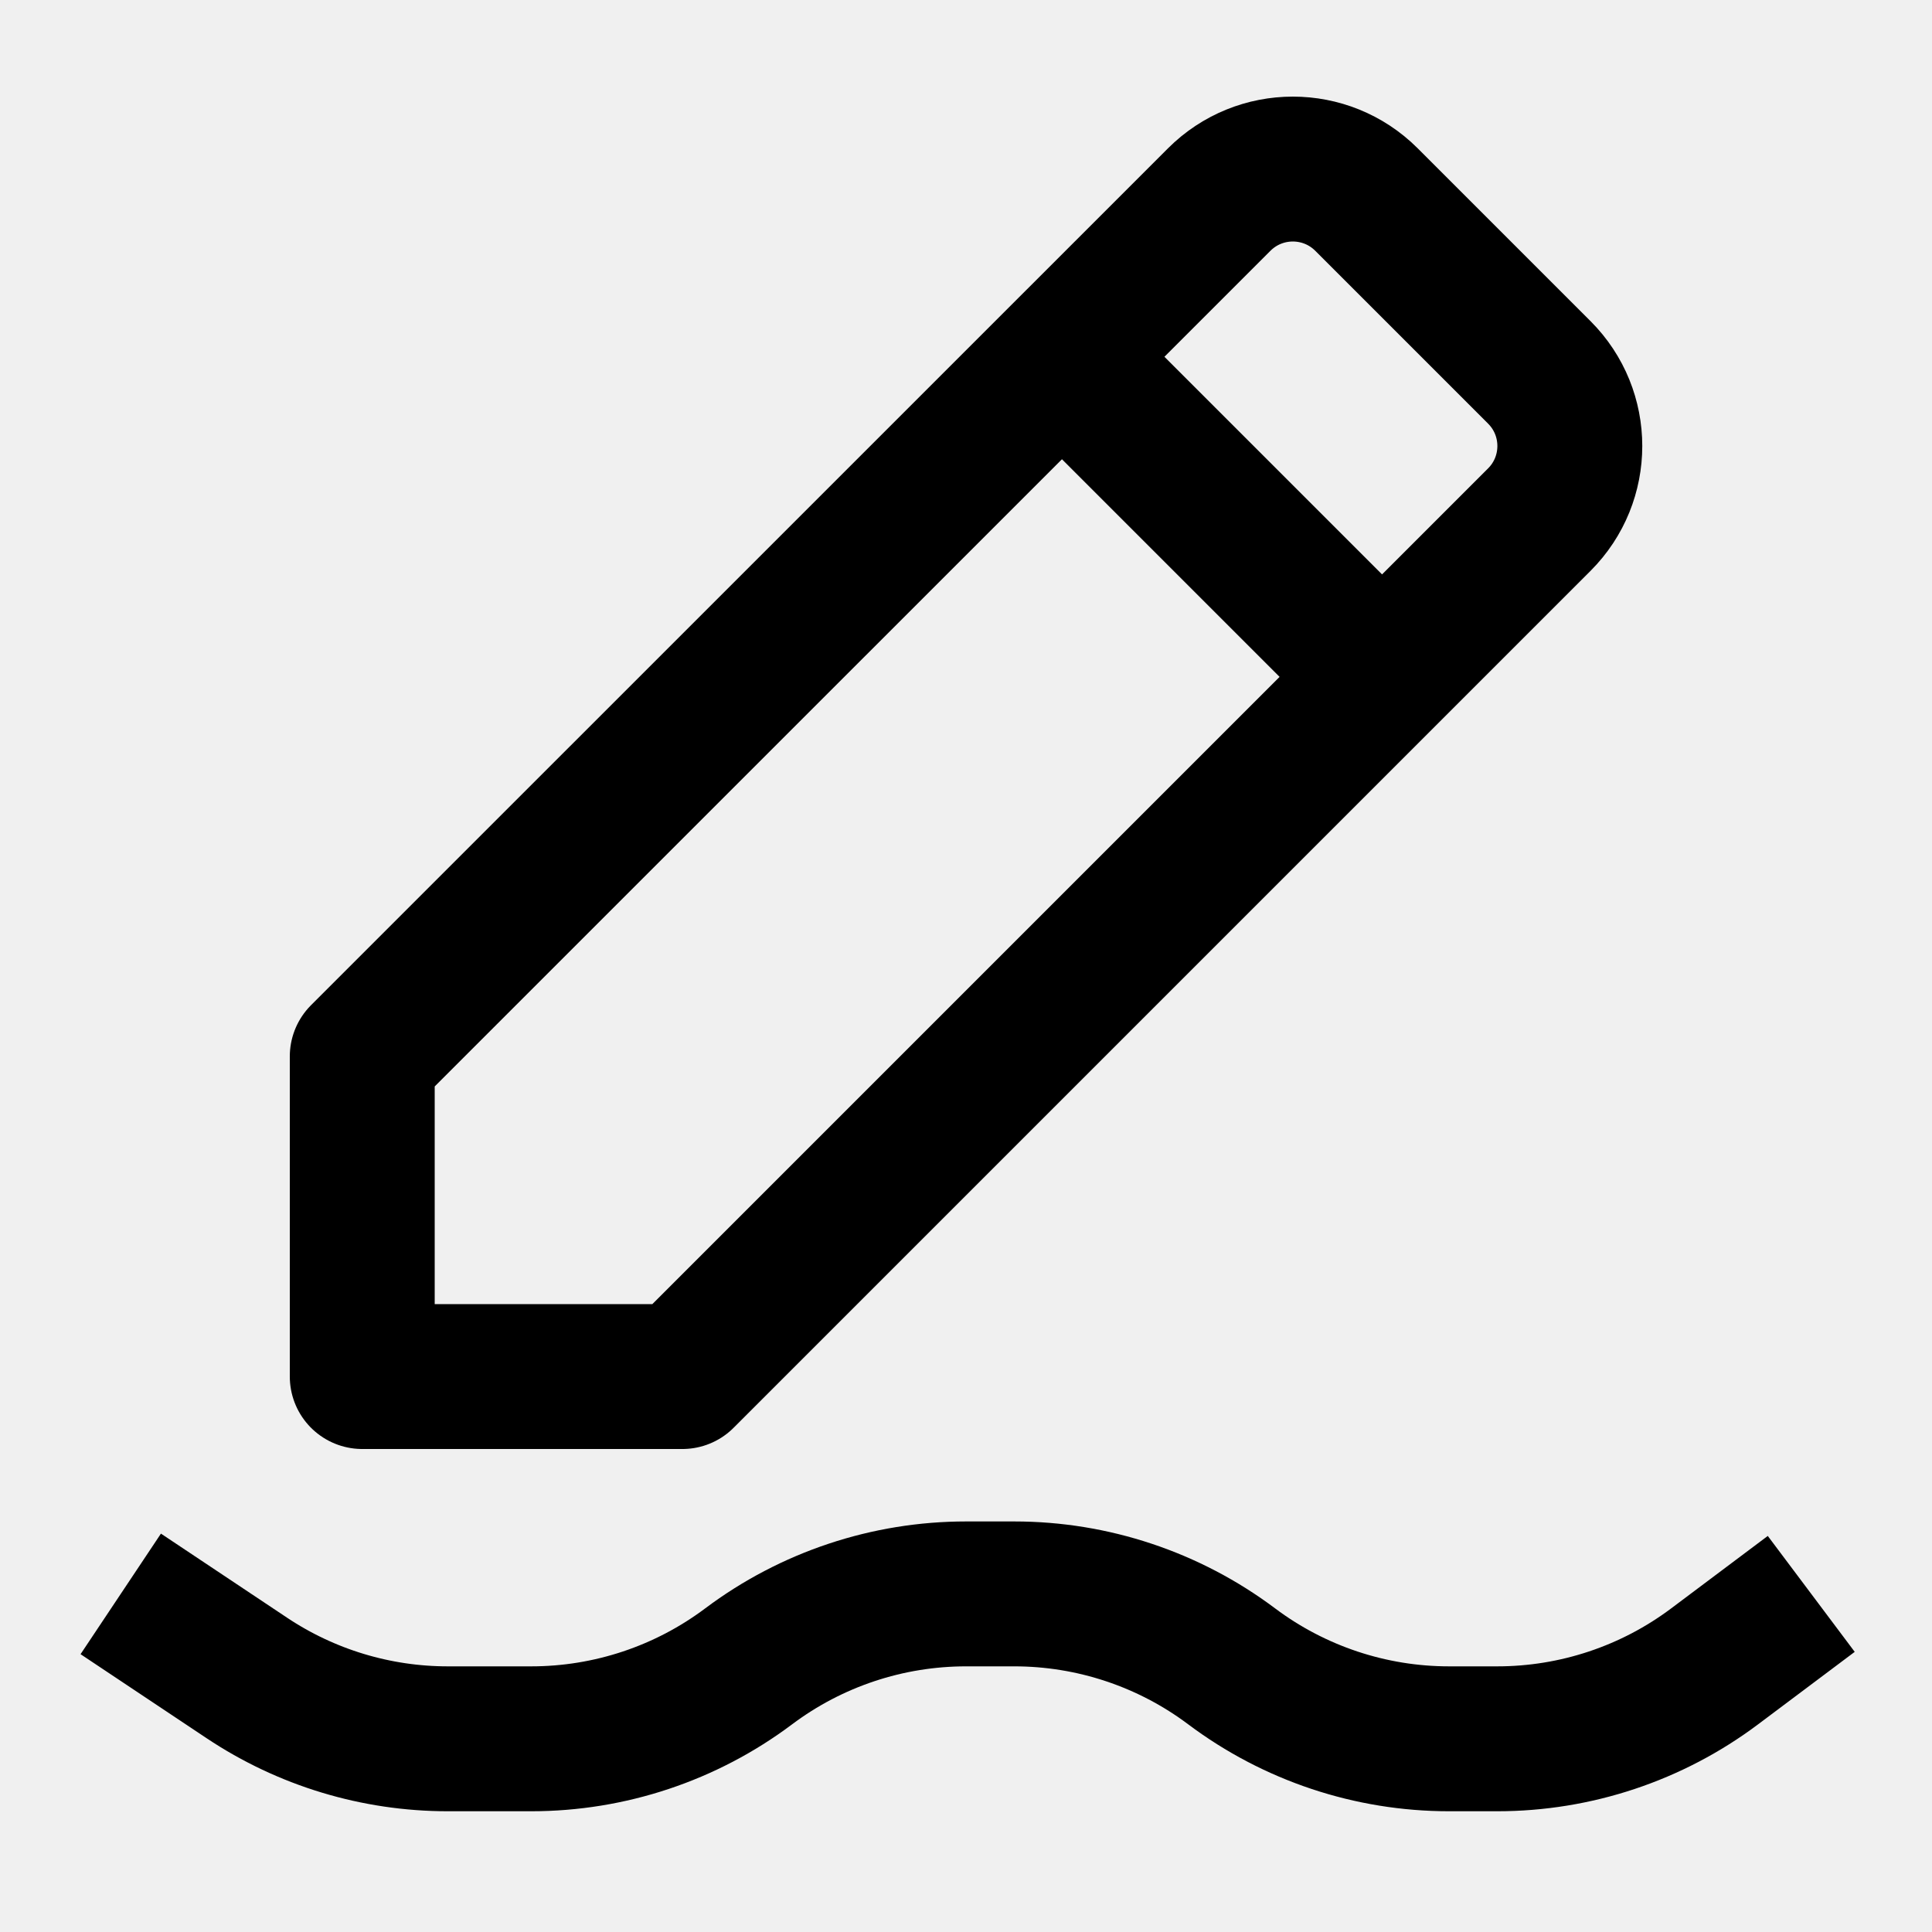
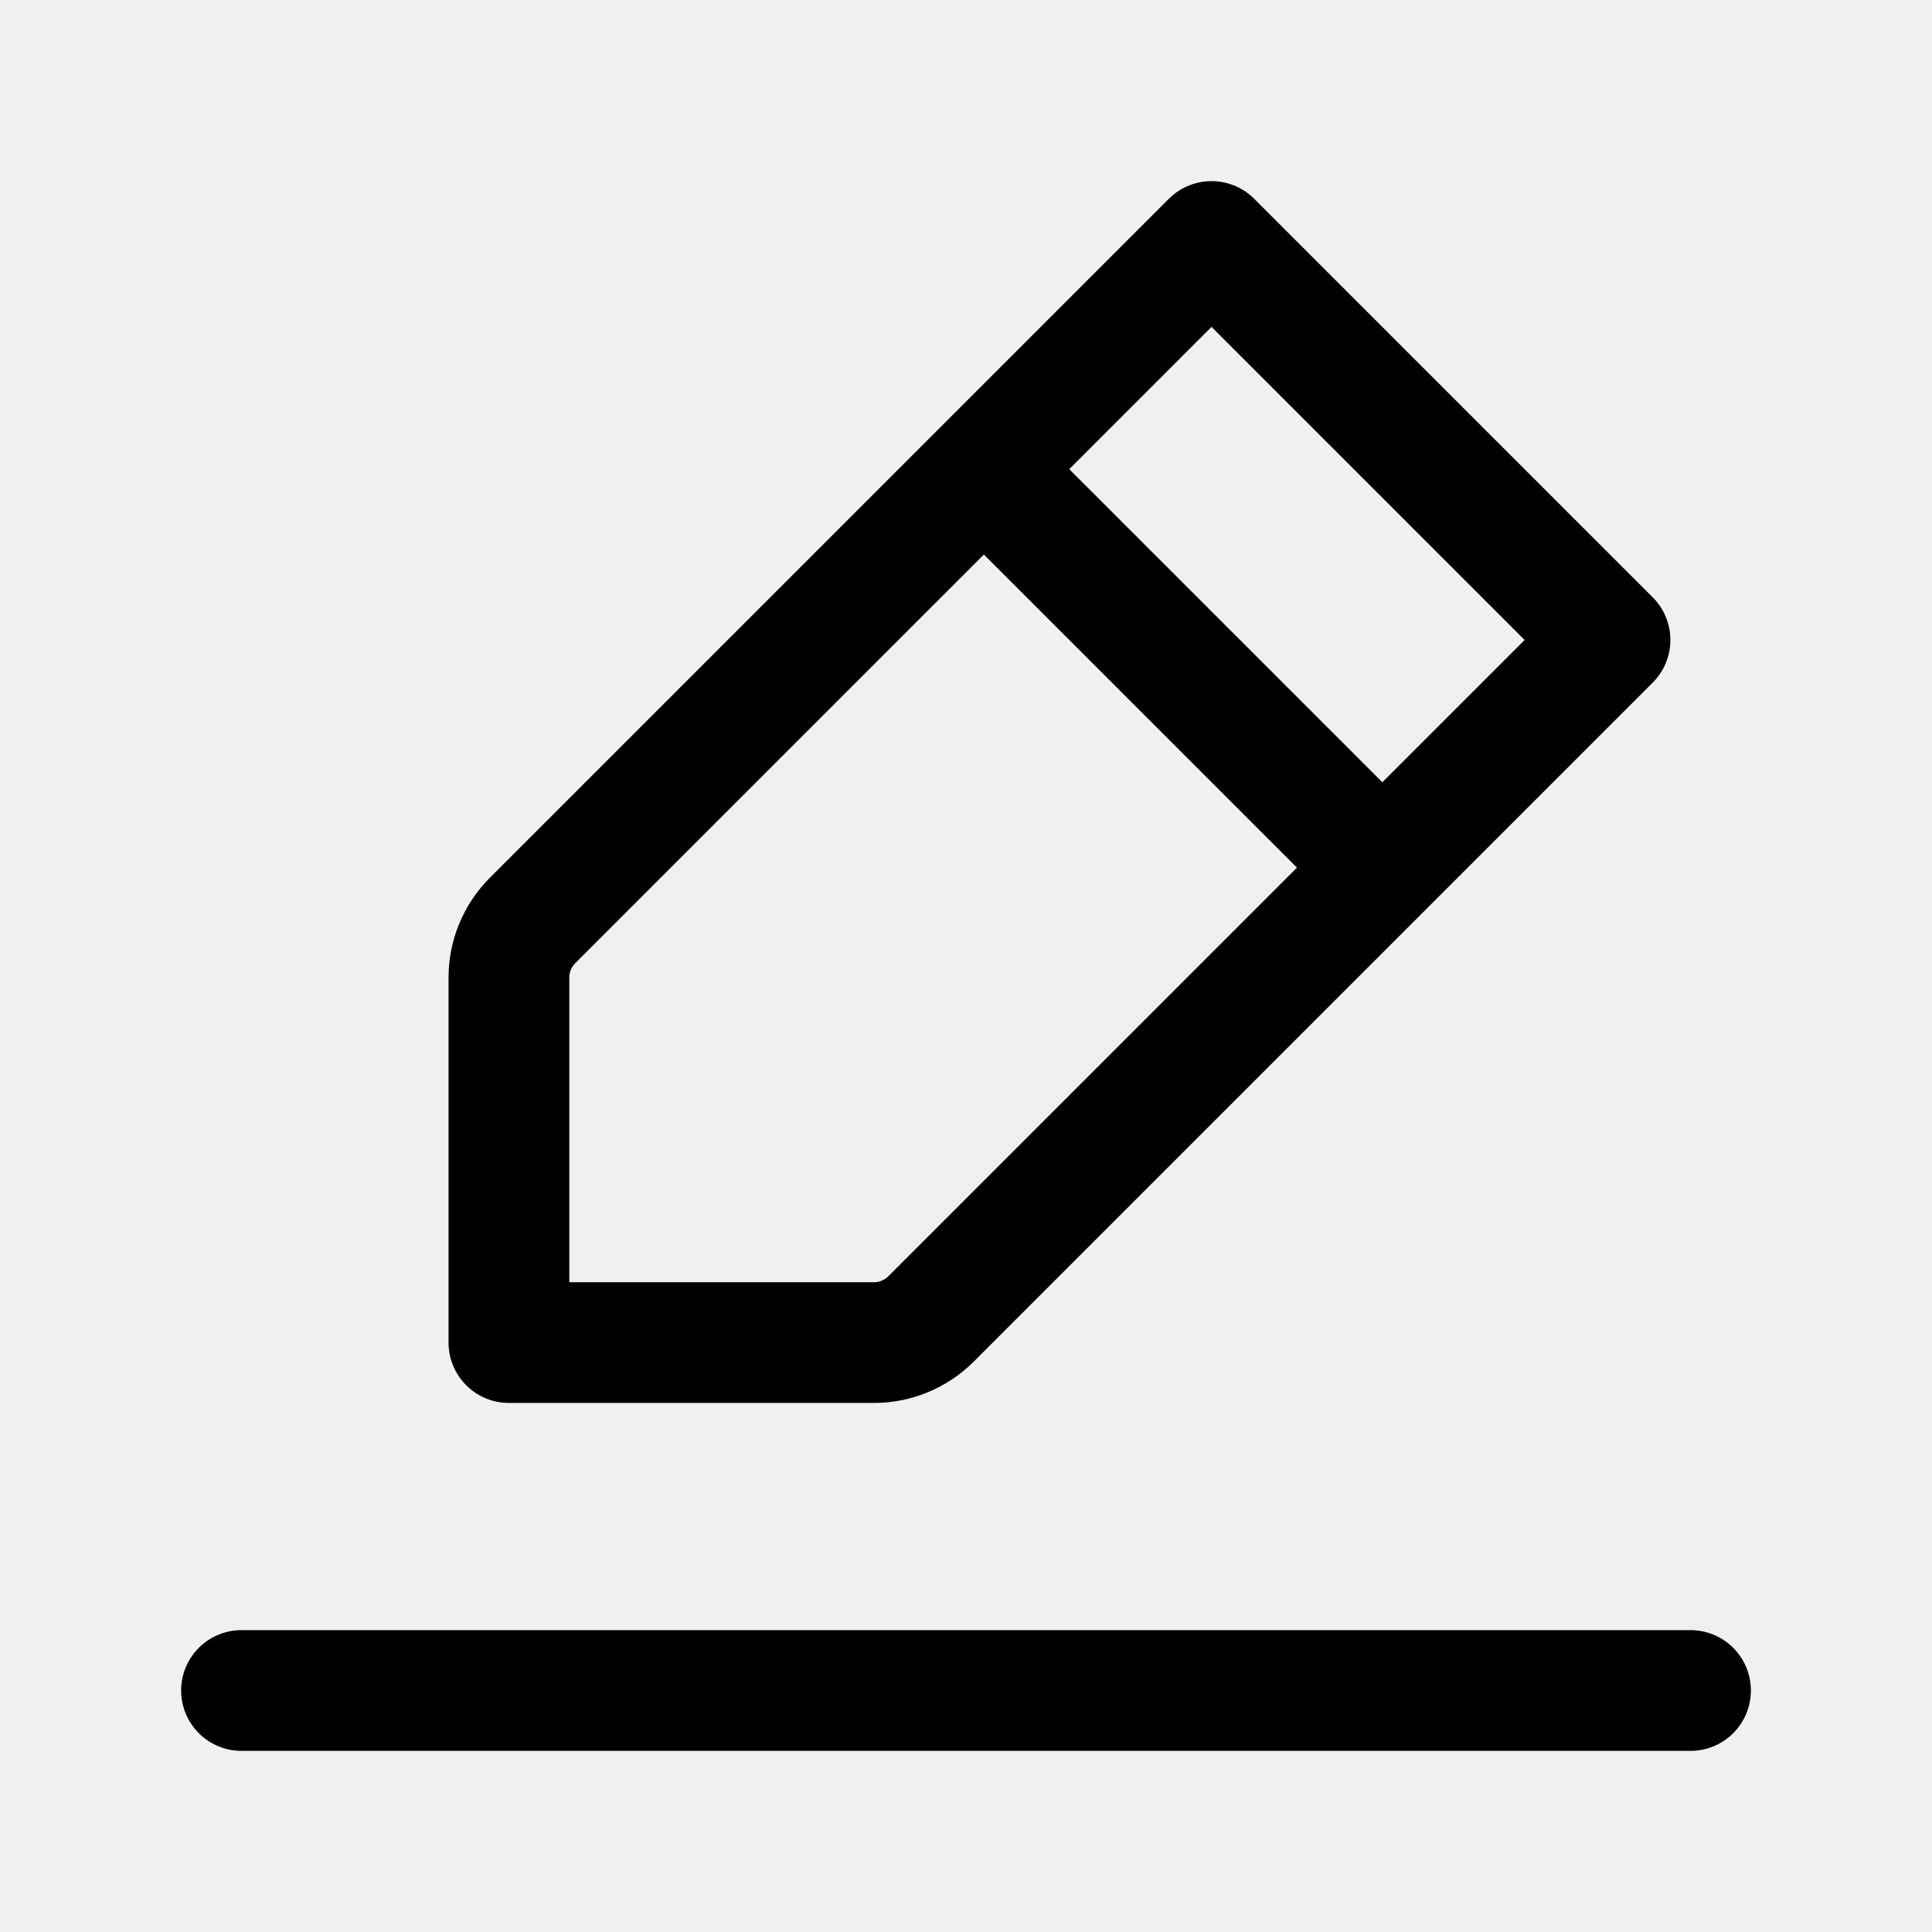
- <svg xmlns="http://www.w3.org/2000/svg" version="1.1" id="Layer_1" x="0px" y="0px" width="20px" height="20px" viewBox="0 0 20 20" style="enable-background:new 0 0 20 20;" xml:space="preserve">
-   <style type="text/css">
- 	.st0{fill:none;stroke:#000000;stroke-width:1.5;stroke-miterlimit:10;}
- 	.st1{fill:none;}
- 	.st2{fill:none;stroke:#FFFFFF;stroke-width:1.5;stroke-miterlimit:10;}
- 	.st3{fill:none;stroke:#000000;stroke-width:1.5;stroke-linejoin:round;stroke-miterlimit:10;}
- 	.st4{fill:none;stroke:#000000;stroke-width:1.5;stroke-linecap:square;stroke-linejoin:round;stroke-miterlimit:10;}
- 	.st5{fill:none;stroke:#000000;stroke-width:1.5;stroke-linejoin:bevel;stroke-miterlimit:10;}
- 	.st6{fill:none;stroke:#000000;stroke-width:1.5;stroke-linecap:round;stroke-miterlimit:10;}
- 	.st7{fill:none;stroke:#FFFFFF;stroke-width:1.5;stroke-linecap:square;stroke-linejoin:round;stroke-miterlimit:10;}
- 	.st8{fill:none;stroke:#FFFFFF;stroke-width:1.25;stroke-miterlimit:10;}
- 	.st9{fill:none;stroke:#FF4F5E;stroke-width:1.5;stroke-miterlimit:10;}
- 	.st10{fill:#FFFFFF;}
- 	.st11{fill:#0A0A16;}
- 	.st12{fill:none;stroke:#FFFFFF;stroke-width:1.5;stroke-linejoin:round;stroke-miterlimit:10;}
- 	.st13{fill:none;stroke:#000000;stroke-width:1.5;stroke-linecap:square;stroke-miterlimit:10;}
- 	.st14{fill:none;stroke:#000000;stroke-width:1.25;stroke-miterlimit:10;}
- 	.st15{fill:none;stroke:#000000;stroke-width:1.25;stroke-linejoin:round;stroke-miterlimit:10;}
- </style>
-   <g>
-     <path class="st3" d="M1.25,16.5l1.305,0.87C3.171,17.781,3.895,18,4.635,18H5.5c0.811,0,1.601-0.263,2.25-0.75h0   C8.399,16.763,9.189,16.5,10,16.5h0.5c0.811,0,1.601,0.263,2.25,0.75h0C13.399,17.737,14.189,18,15,18h0.5   c0.811,0,1.601-0.263,2.25-0.75l1-0.75" />
-     <g>
-       <path class="st3" d="M12.621,2.066L3.75,10.936v3.314h3.314l8.871-8.871c0.421-0.421,0.421-1.103,0-1.524l-1.79-1.79    C13.724,1.645,13.042,1.645,12.621,2.066z" />
-       <line class="st3" x1="14.307" y1="7.007" x2="10.993" y2="3.693" />
-     </g>
-     <rect y="0" class="st1" width="20" height="20" />
-   </g>
+ <svg xmlns="http://www.w3.org/2000/svg" width="24px" height="24px" stroke-width="1.5" viewBox="0 0 24 24" fill="none" color="#000000">
+   <path d="M3 21L12 21H21" stroke="#000000" stroke-width="1.5" stroke-linecap="round" stroke-linejoin="round" />
+   <path d="M12.222 5.828L15.05 3L20 7.95L17.172 10.778M12.222 5.828L6.615 11.435C6.428 11.623 6.322 11.877 6.322 12.142L6.322 16.678L10.858 16.678C11.123 16.678 11.377 16.572 11.565 16.385L17.172 10.778M12.222 5.828L17.172 10.778" stroke="#000000" stroke-width="1.5" stroke-linecap="round" stroke-linejoin="round" />
</svg>
